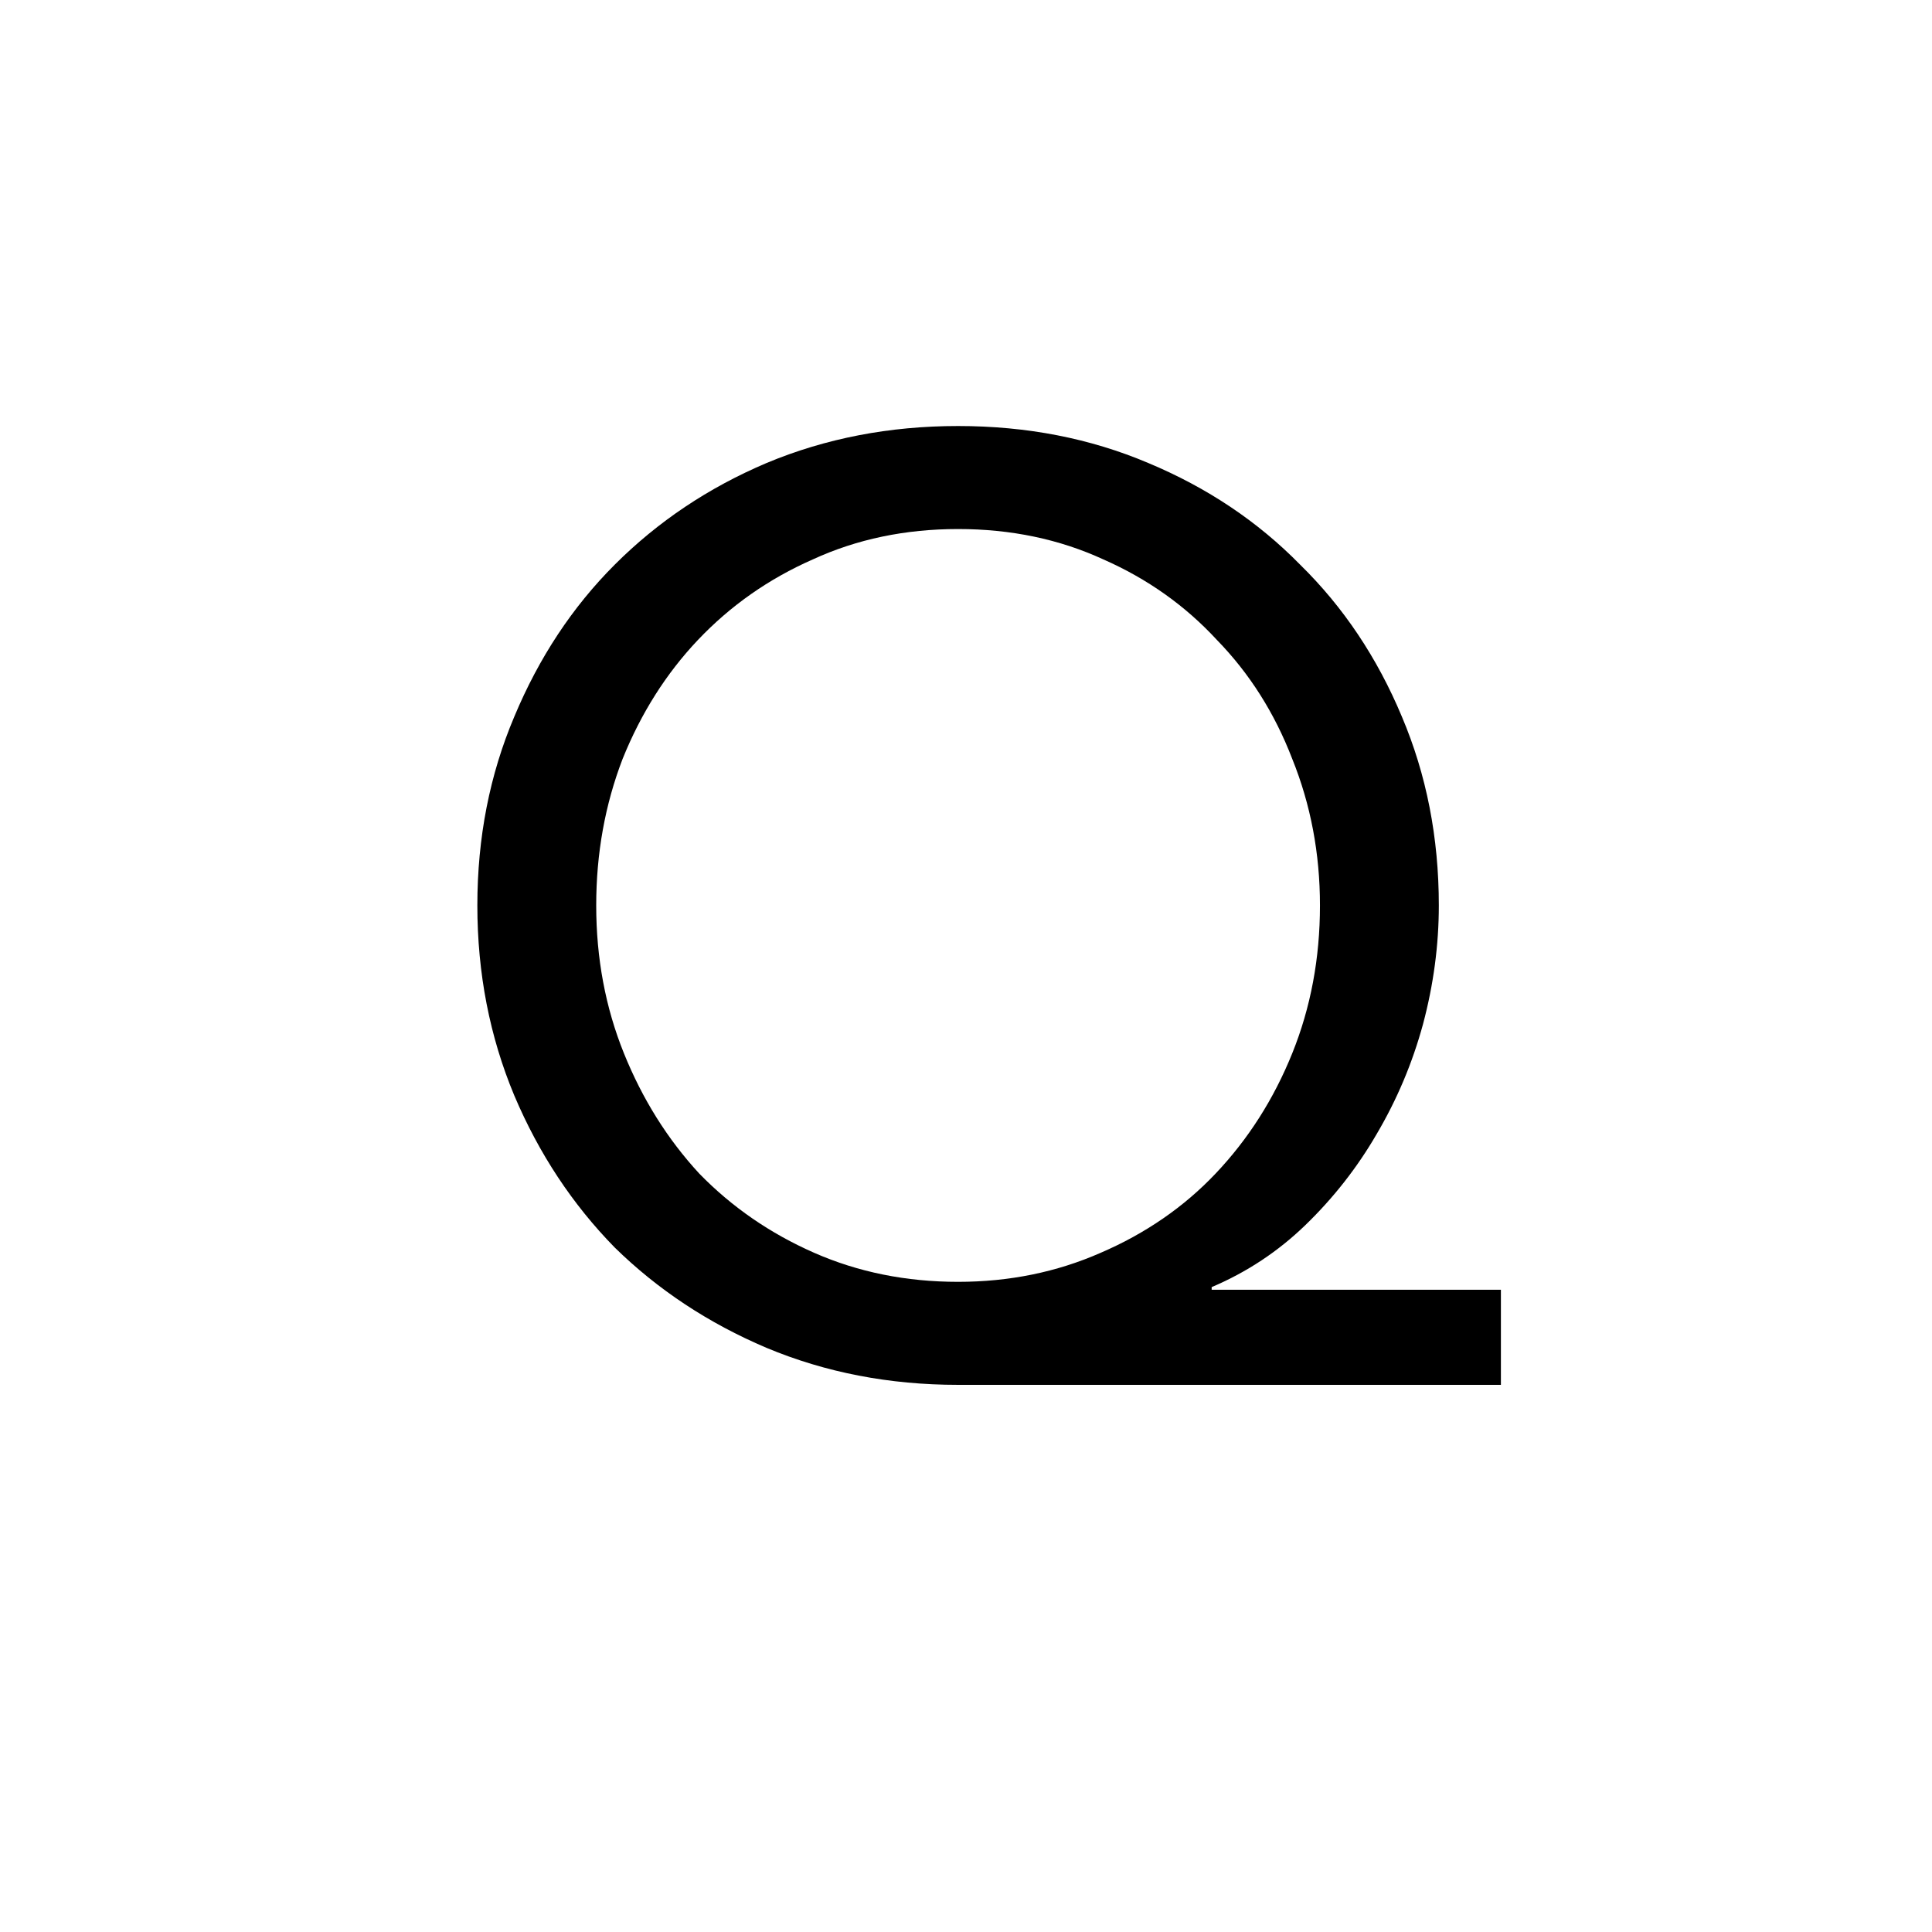
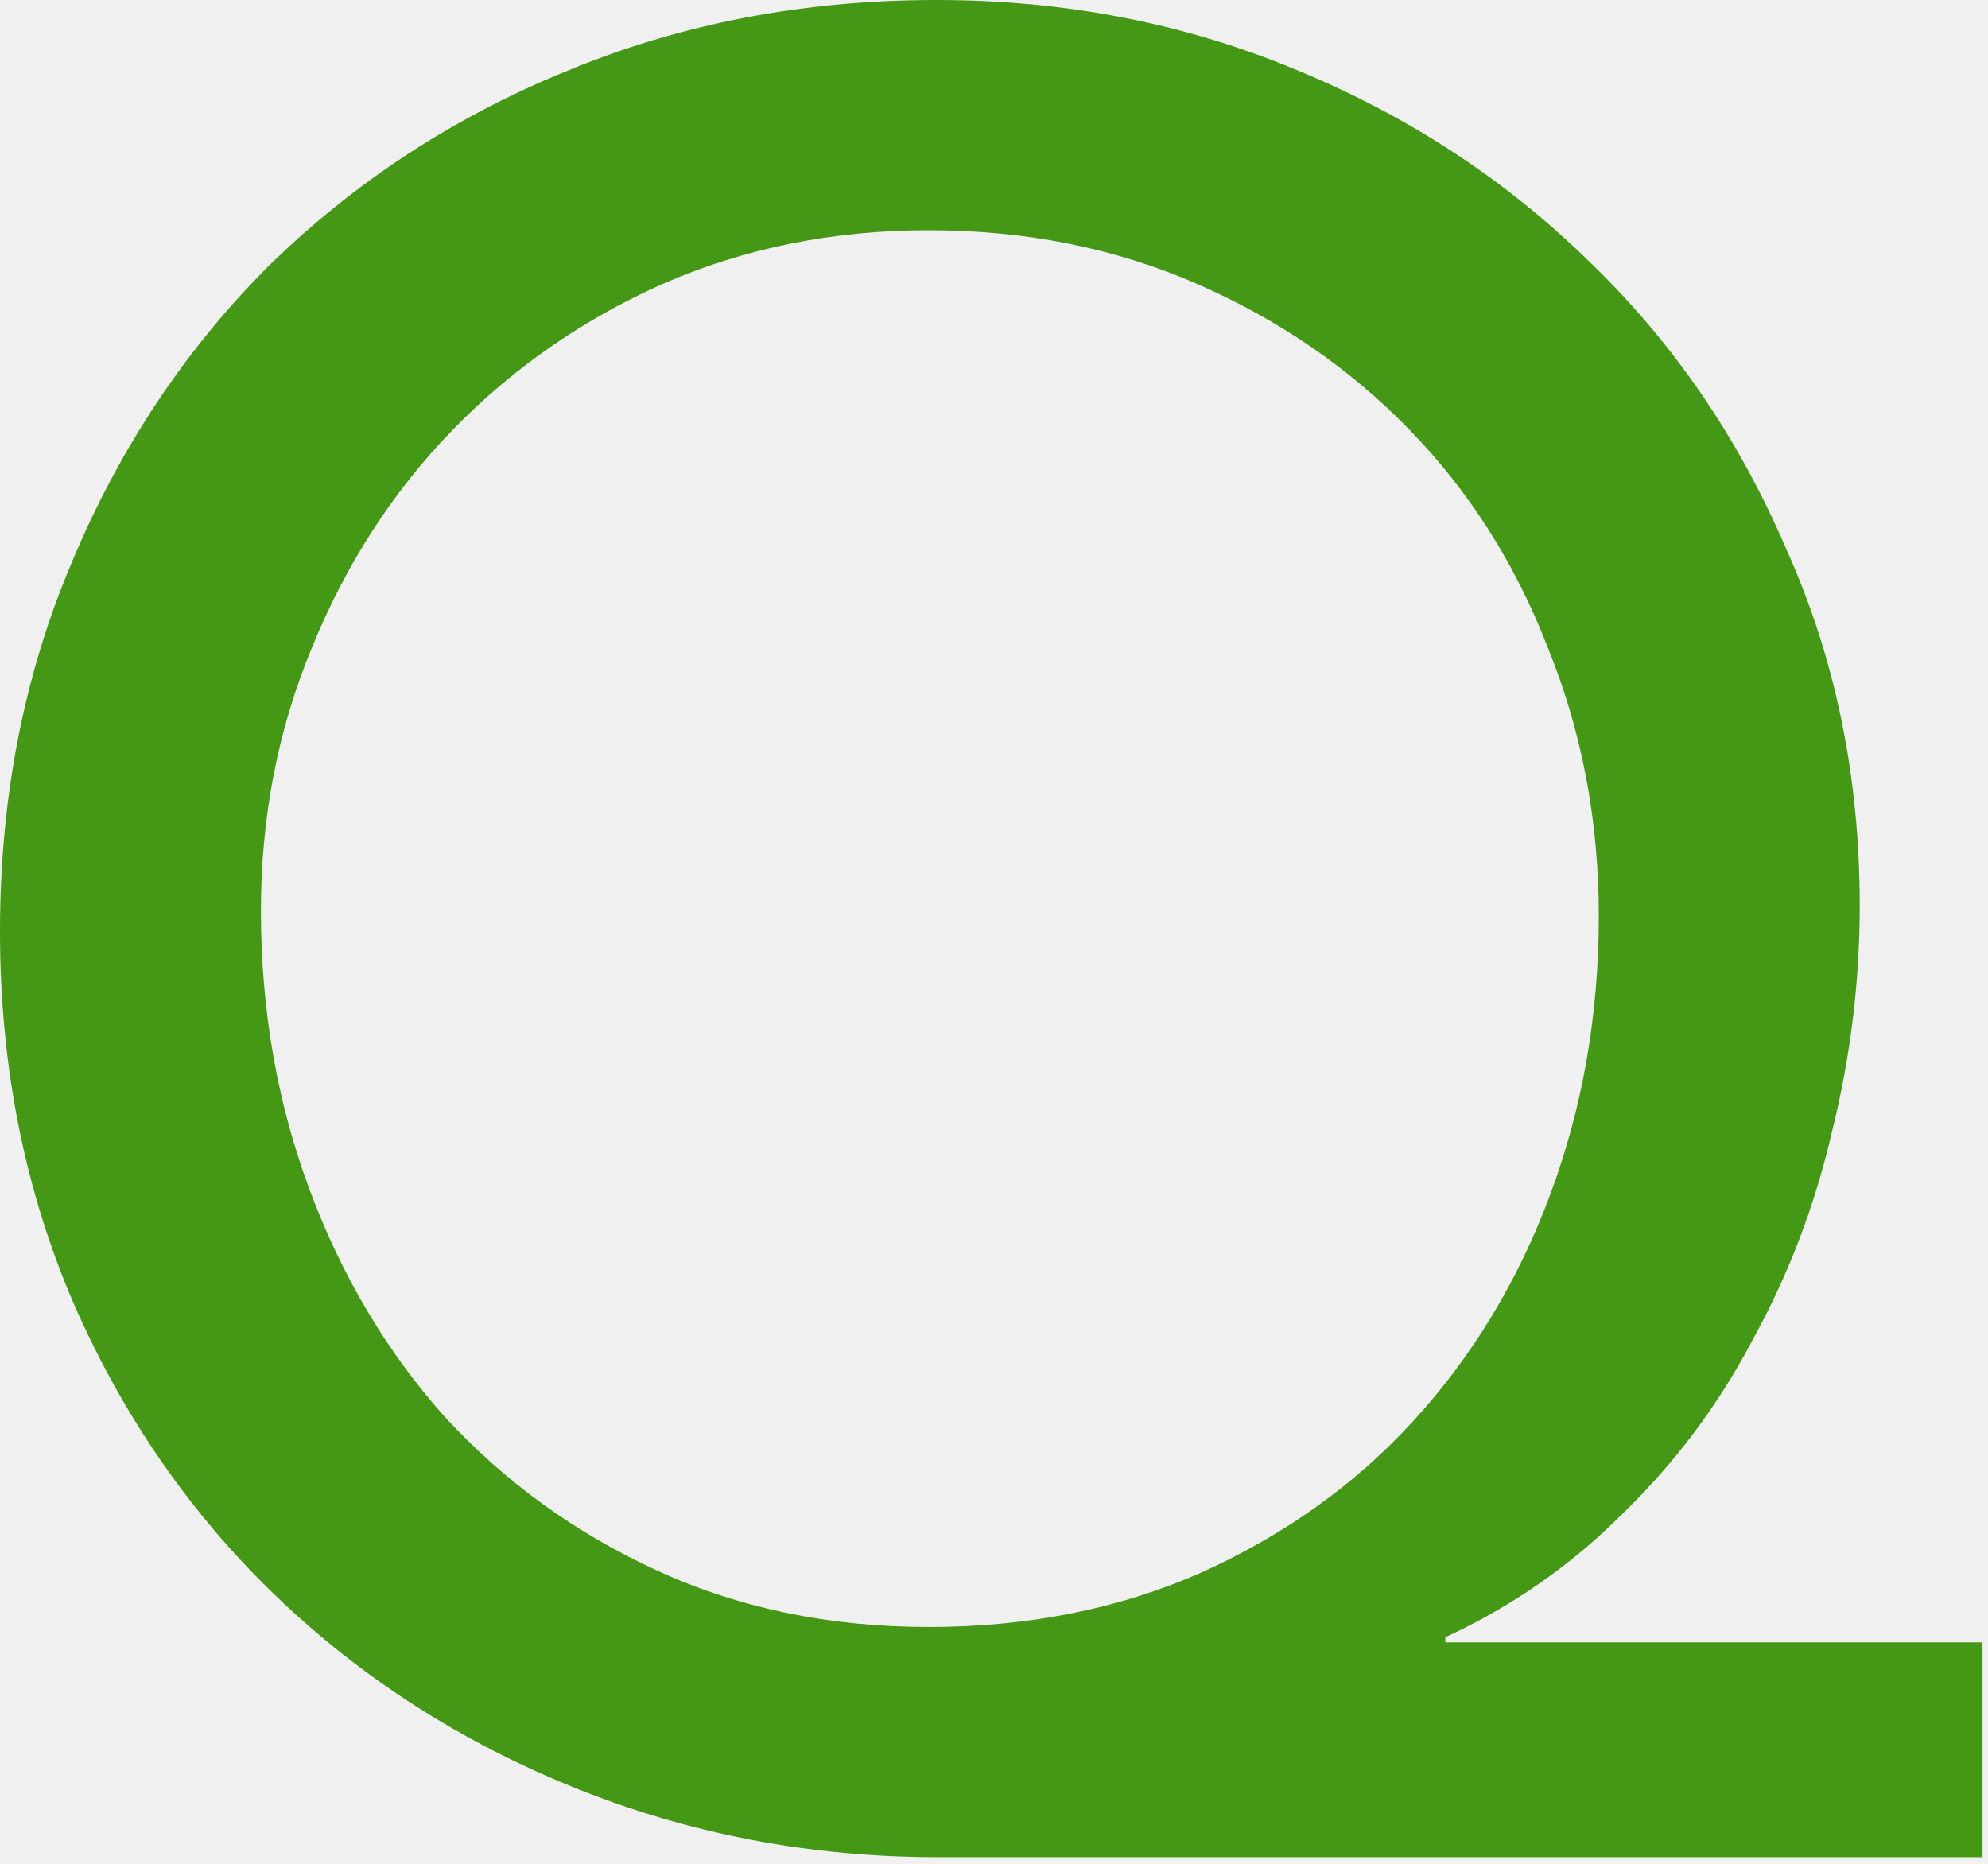
- <svg xmlns="http://www.w3.org/2000/svg" width="512" height="512" viewBox="0 0 512 512" fill="none">
-   <rect width="512" height="512" fill="white" />
-   <path d="M397.753 367H253.903C235.703 367 218.786 363.733 203.153 357.2C187.753 350.667 174.336 341.8 162.903 330.6C151.703 319.167 142.836 305.75 136.303 290.35C129.769 274.717 126.503 257.917 126.503 239.95C126.503 221.983 129.769 205.3 136.303 189.9C142.836 174.267 151.703 160.85 162.903 149.65C174.336 138.217 187.753 129.233 203.153 122.7C218.786 116.167 235.703 112.9 253.903 112.9C272.103 112.9 288.903 116.167 304.303 122.7C319.936 129.233 333.353 138.217 344.553 149.65C355.986 160.85 364.969 174.267 371.503 189.9C378.036 205.3 381.303 221.983 381.303 239.95C381.303 250.45 379.903 260.95 377.103 271.45C374.303 281.717 370.219 291.4 364.853 300.5C359.719 309.367 353.419 317.417 345.953 324.65C338.719 331.65 330.436 337.133 321.103 341.1V341.8H397.753V367ZM158.003 239.95C158.003 253.95 160.453 267.017 165.353 279.15C170.253 291.283 176.903 301.9 185.303 311C193.936 319.867 204.086 326.867 215.753 332C227.419 337.133 240.136 339.7 253.903 339.7C267.436 339.7 280.036 337.133 291.703 332C303.603 326.867 313.753 319.867 322.153 311C330.786 301.9 337.553 291.283 342.453 279.15C347.353 267.017 349.803 253.95 349.803 239.95C349.803 226.183 347.353 213.233 342.453 201.1C337.786 188.967 331.136 178.467 322.503 169.6C314.103 160.5 304.069 153.383 292.403 148.25C280.736 142.883 267.903 140.2 253.903 140.2C239.903 140.2 227.069 142.883 215.403 148.25C203.736 153.383 193.586 160.5 184.953 169.6C176.553 178.467 169.903 188.967 165.003 201.1C160.336 213.233 158.003 226.183 158.003 239.95Z" fill="black" />
+ <svg xmlns="http://www.w3.org/2000/svg" width="272" height="255" viewBox="0 0 272 255" fill="none">
+   <path d="M271.25 254.1H128.45C110.95 254.1 94.383 250.95 78.75 244.65C63.117 238.35 49.467 229.6 37.8 218.4C26.133 207.2 16.917 193.9 10.15 178.5C3.383 162.867 3.79235e-06 145.833 3.79235e-06 127.4C3.79235e-06 109.2 3.267 92.4 9.8 77C16.333 61.367 25.317 47.833 36.75 36.4C48.417 24.967 61.95 16.1 77.35 9.8C92.983 3.267 109.9 2.26498e-06 128.1 2.26498e-06C145.6 2.26498e-06 161.933 3.15 177.1 9.45C192.5 15.75 205.917 24.5 217.35 35.7C228.783 46.667 237.767 59.733 244.3 74.9C251.067 89.833 254.45 106.167 254.45 123.9C254.45 134.4 253.167 144.783 250.6 155.05C248.267 165.083 244.65 174.533 239.75 183.4C235.083 192.267 229.133 200.2 221.9 207.2C214.9 214.2 206.85 219.8 197.75 224V224.7H271.25V254.1ZM127.05 222.6C140.583 222.6 152.95 220.15 164.15 215.25C175.583 210.117 185.267 203.233 193.2 194.6C201.367 185.733 207.667 175.35 212.1 163.45C216.533 151.55 218.75 138.833 218.75 125.3C218.75 112.233 216.417 99.983 211.75 88.55C207.317 77.117 201.017 67.2 192.85 58.8C184.683 50.4 175 43.75 163.8 38.85C152.6 33.95 140.35 31.5 127.05 31.5C113.983 31.5 101.85 33.95 90.65 38.85C79.683 43.75 70.117 50.4 61.95 58.8C53.783 67.2 47.367 77.117 42.7 88.55C38.033 99.75 35.7 111.767 35.7 124.6C35.7 138.133 37.917 150.85 42.35 162.75C46.783 174.65 52.967 185.033 60.9 193.9C69.067 202.767 78.75 209.767 89.95 214.9C101.15 220.033 113.517 222.6 127.05 222.6Z" fill="#459716" />
</svg>
